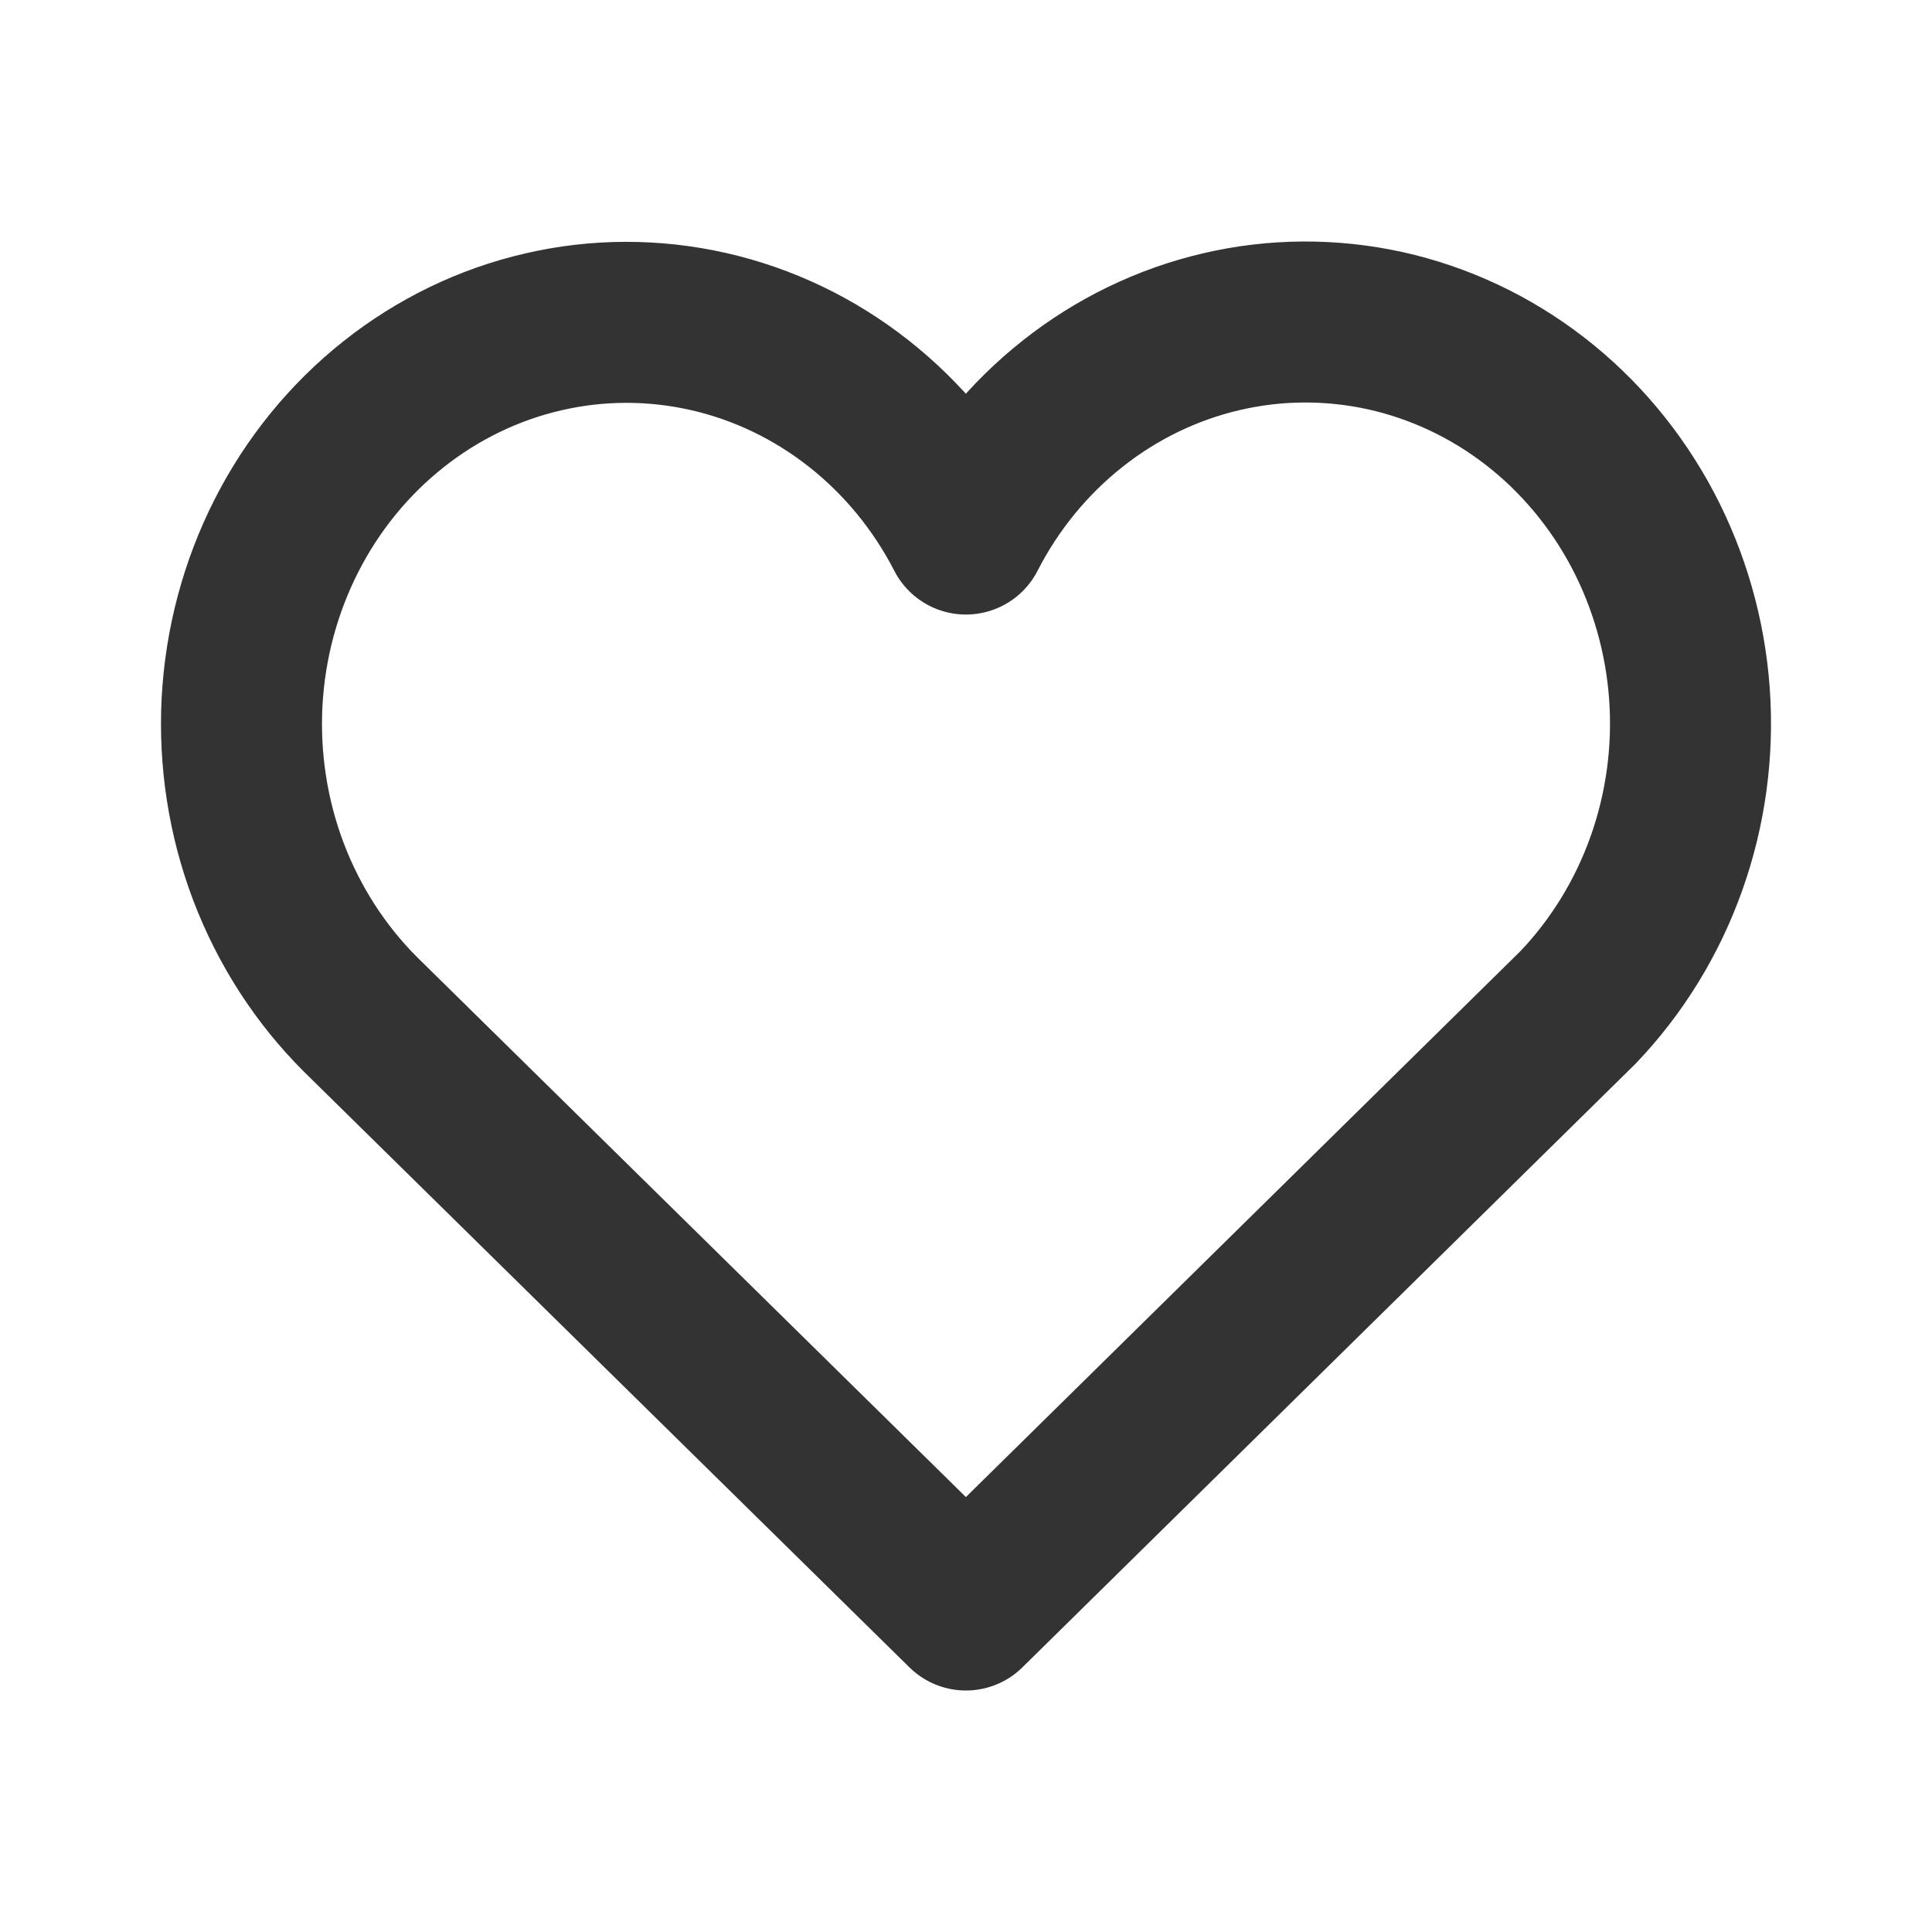
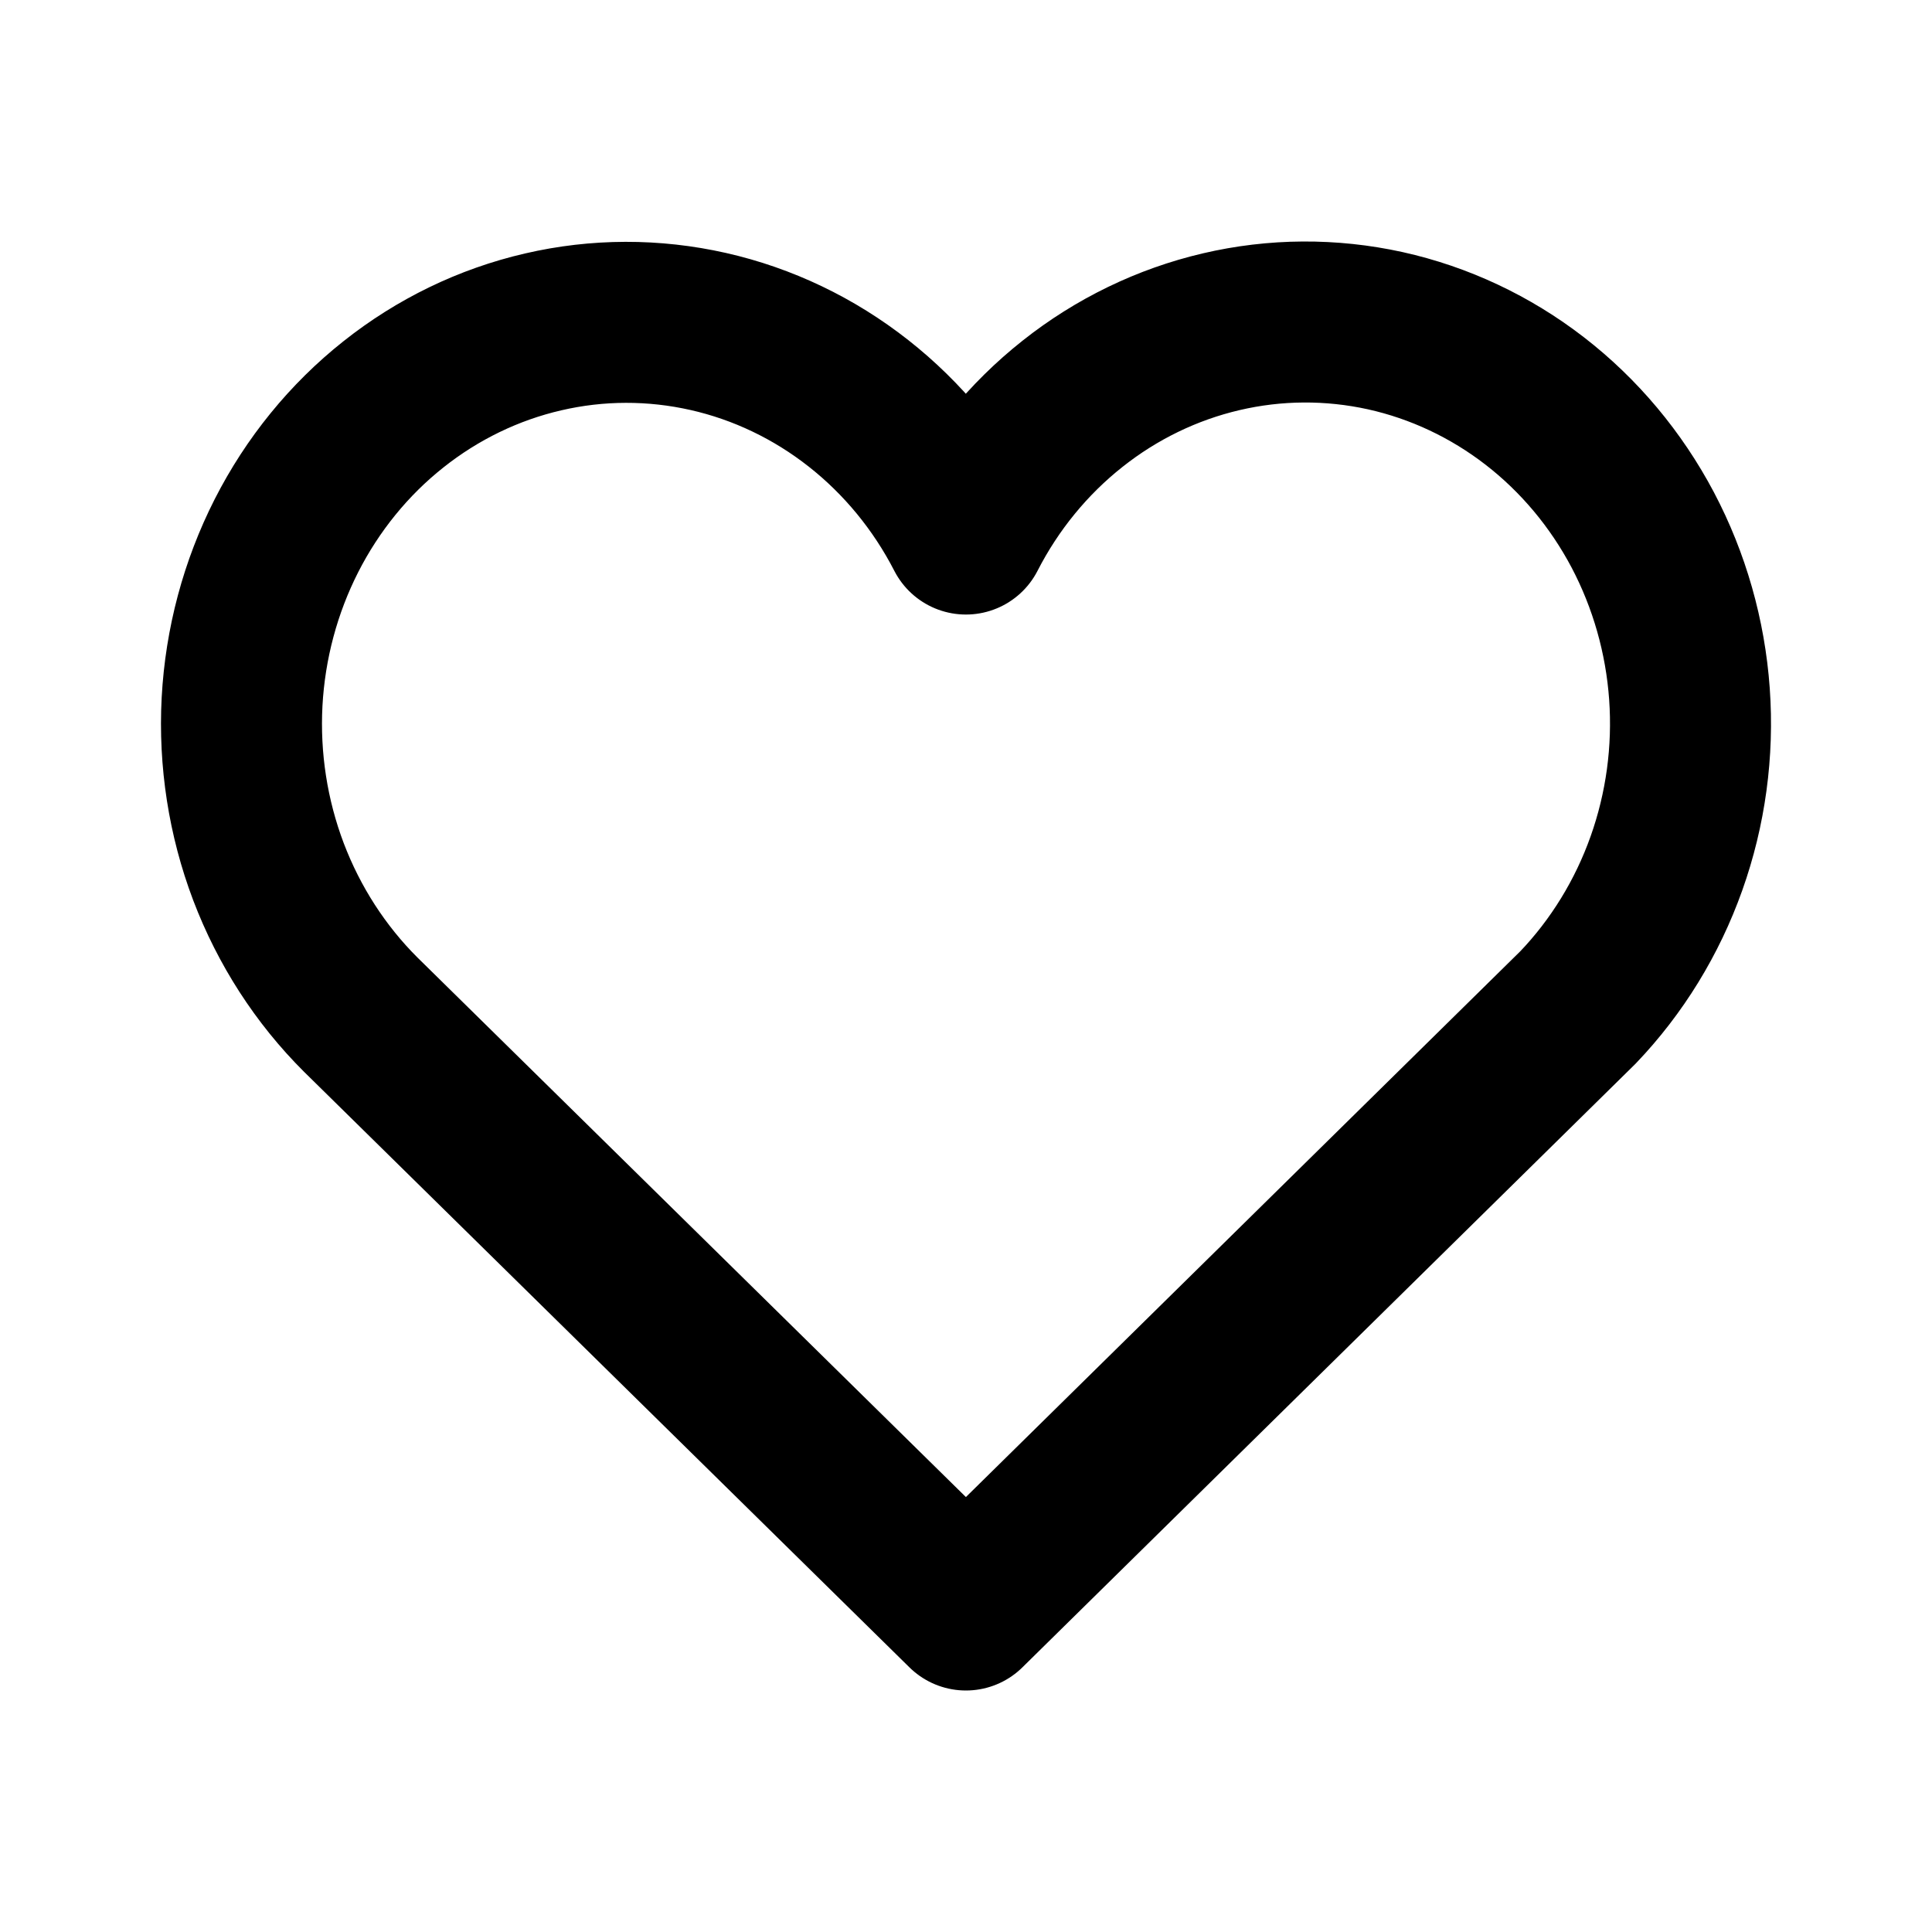
<svg xmlns="http://www.w3.org/2000/svg" width="24" height="24" viewBox="0 0 24 24" fill="none">
-   <path d="M11.999 20L4.481 12.604C3.981 12.106 3.59 11.5 3.335 10.829C3.081 10.158 2.969 9.437 3.007 8.717C3.046 7.996 3.234 7.293 3.558 6.655C3.882 6.018 4.335 5.461 4.886 5.024C5.436 4.587 6.071 4.279 6.747 4.123C7.422 3.966 8.122 3.965 8.799 4.118C9.475 4.271 10.111 4.575 10.664 5.01C11.216 5.444 11.672 5.998 11.999 6.634C12.323 6.002 12.774 5.451 13.322 5.017C13.869 4.583 14.499 4.278 15.17 4.121C15.84 3.964 16.535 3.96 17.208 4.108C17.88 4.257 18.514 4.555 19.066 4.982C19.618 5.409 20.075 5.955 20.407 6.583C20.738 7.211 20.936 7.906 20.987 8.62C21.038 9.335 20.94 10.053 20.701 10.725C20.462 11.397 20.087 12.008 19.602 12.515L11.999 20Z" stroke="#333333" stroke-width="2" stroke-linecap="round" stroke-linejoin="round" />
+   <path d="M11.999 20L4.481 12.604C3.981 12.106 3.59 11.5 3.335 10.829C3.081 10.158 2.969 9.437 3.007 8.717C3.046 7.996 3.234 7.293 3.558 6.655C3.882 6.018 4.335 5.461 4.886 5.024C5.436 4.587 6.071 4.279 6.747 4.123C7.422 3.966 8.122 3.965 8.799 4.118C9.475 4.271 10.111 4.575 10.664 5.01C11.216 5.444 11.672 5.998 11.999 6.634C12.323 6.002 12.774 5.451 13.322 5.017C13.869 4.583 14.499 4.278 15.17 4.121C15.84 3.964 16.535 3.96 17.208 4.108C17.88 4.257 18.514 4.555 19.066 4.982C19.618 5.409 20.075 5.955 20.407 6.583C20.738 7.211 20.936 7.906 20.987 8.62C21.038 9.335 20.94 10.053 20.701 10.725C20.462 11.397 20.087 12.008 19.602 12.515L11.999 20Z" stroke="currentColor" stroke-width="2" stroke-linecap="round" stroke-linejoin="round" />
</svg>
